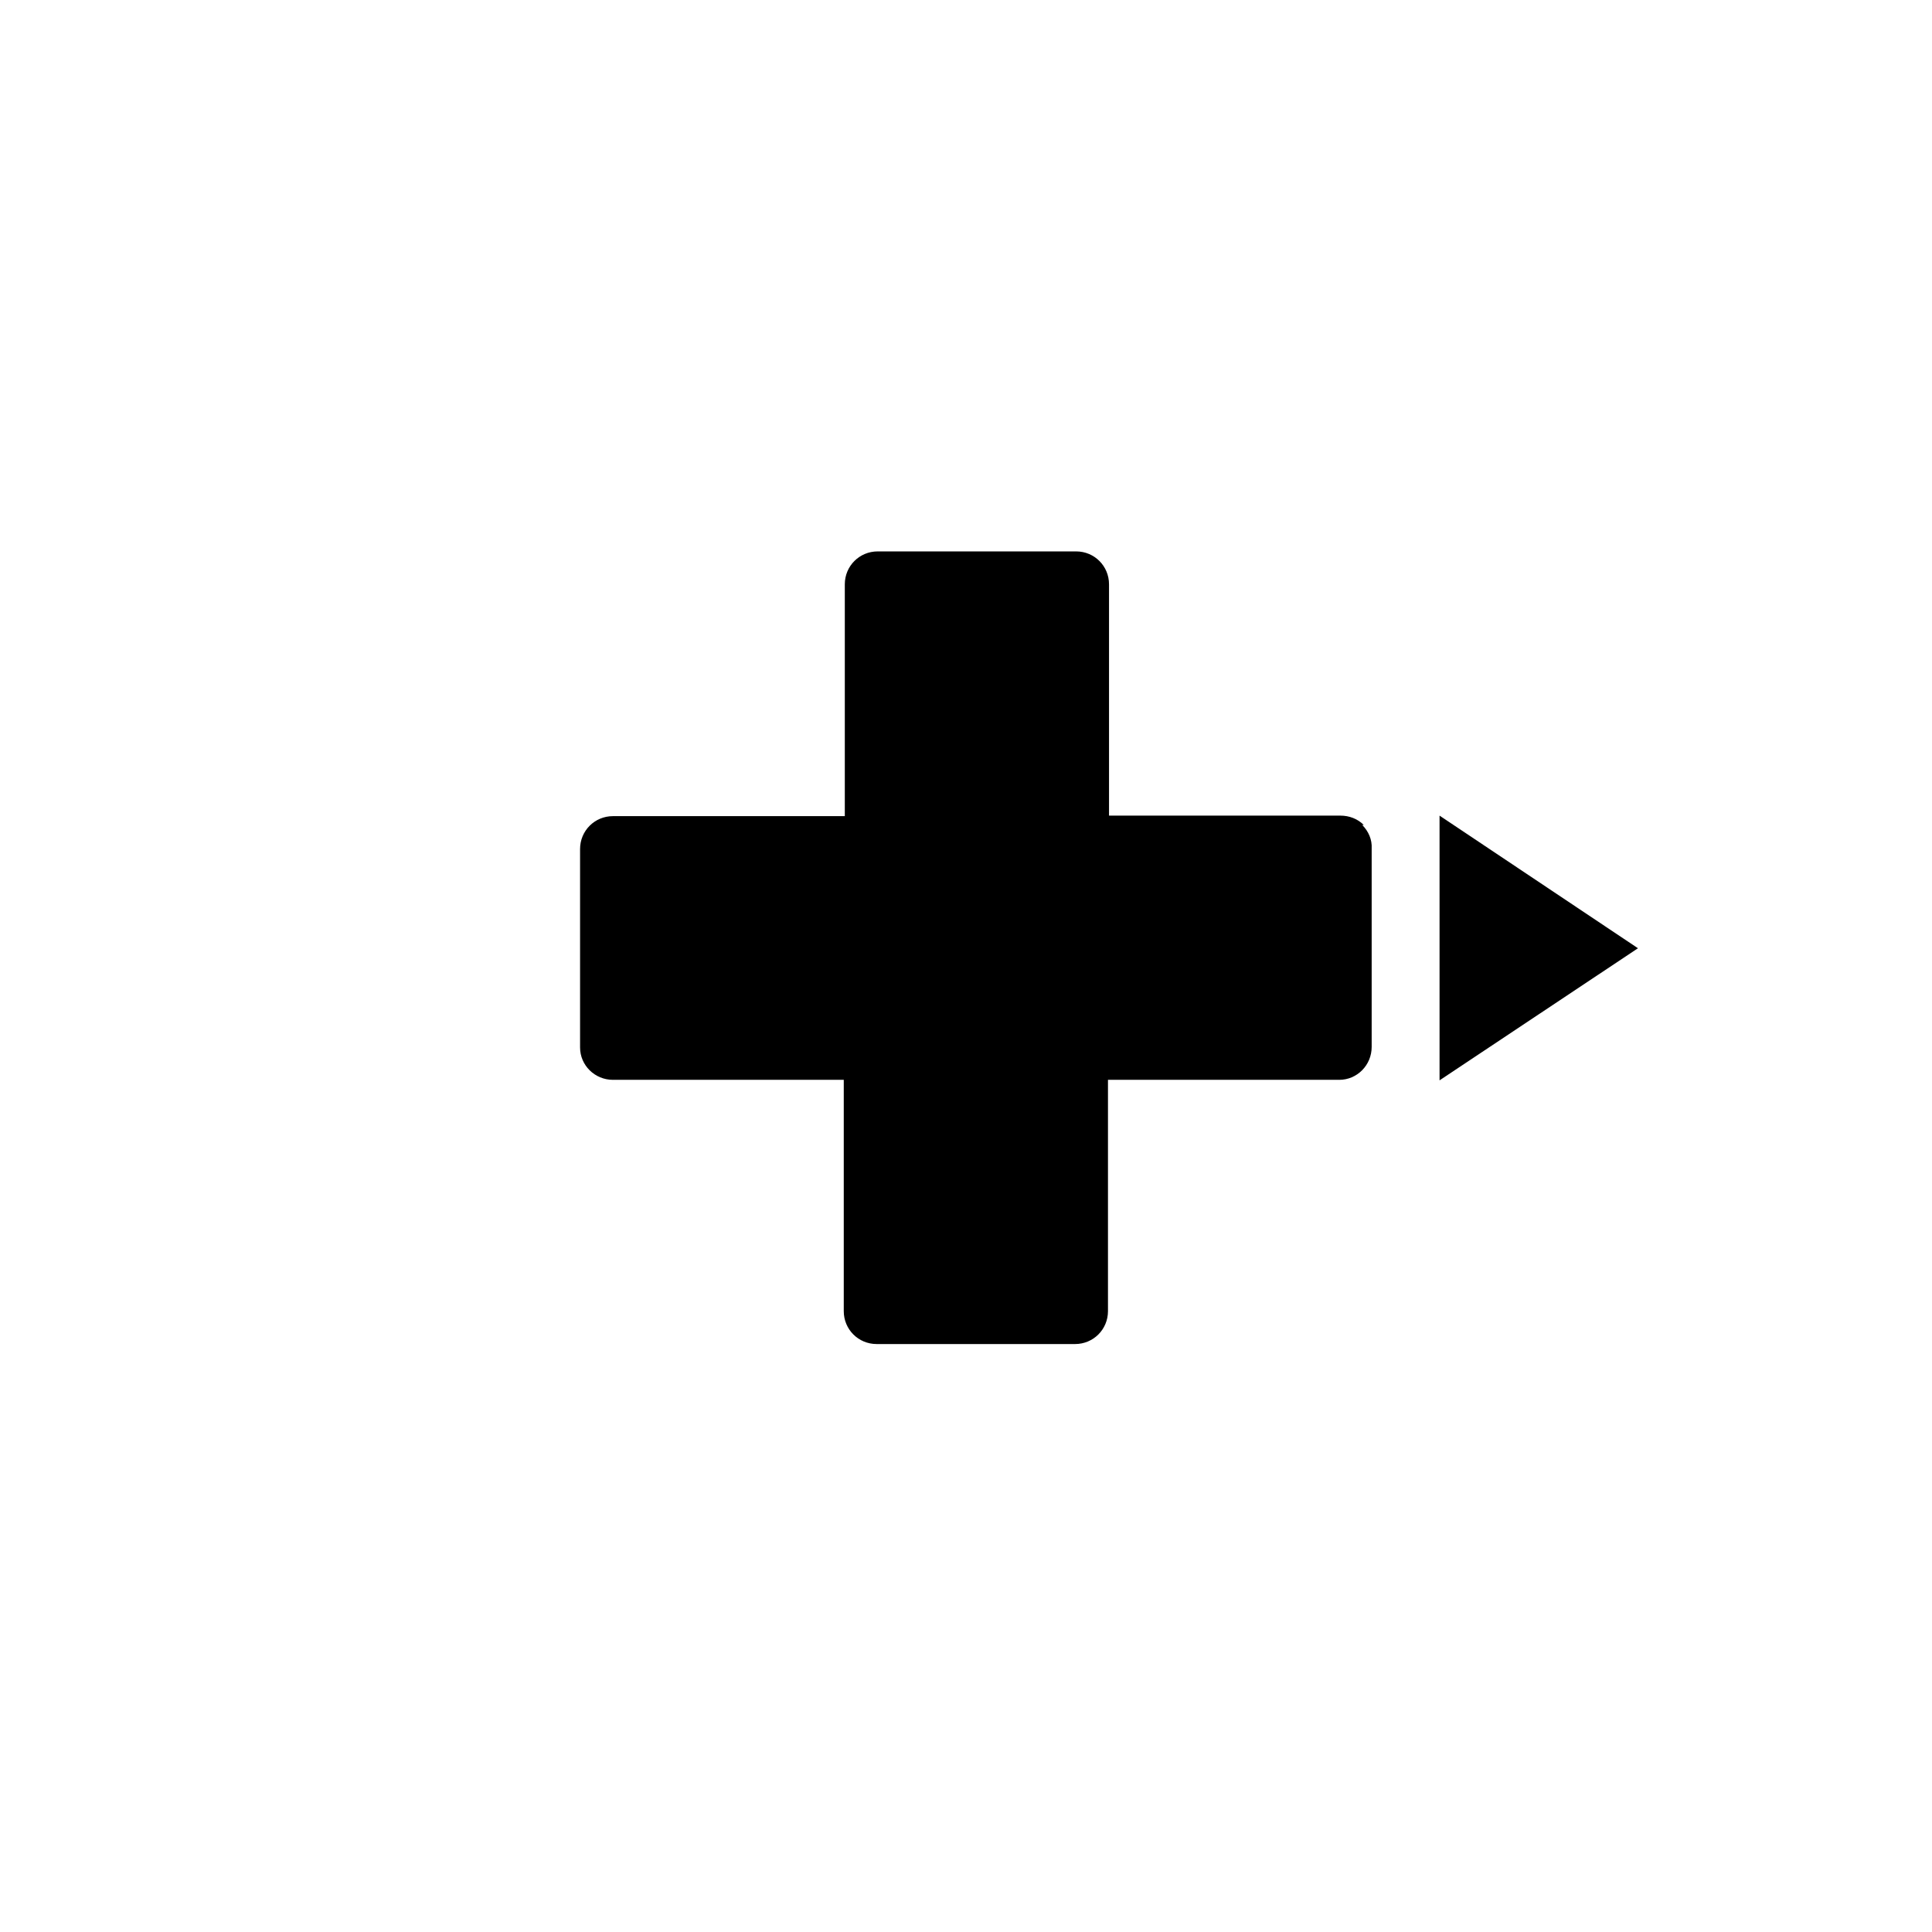
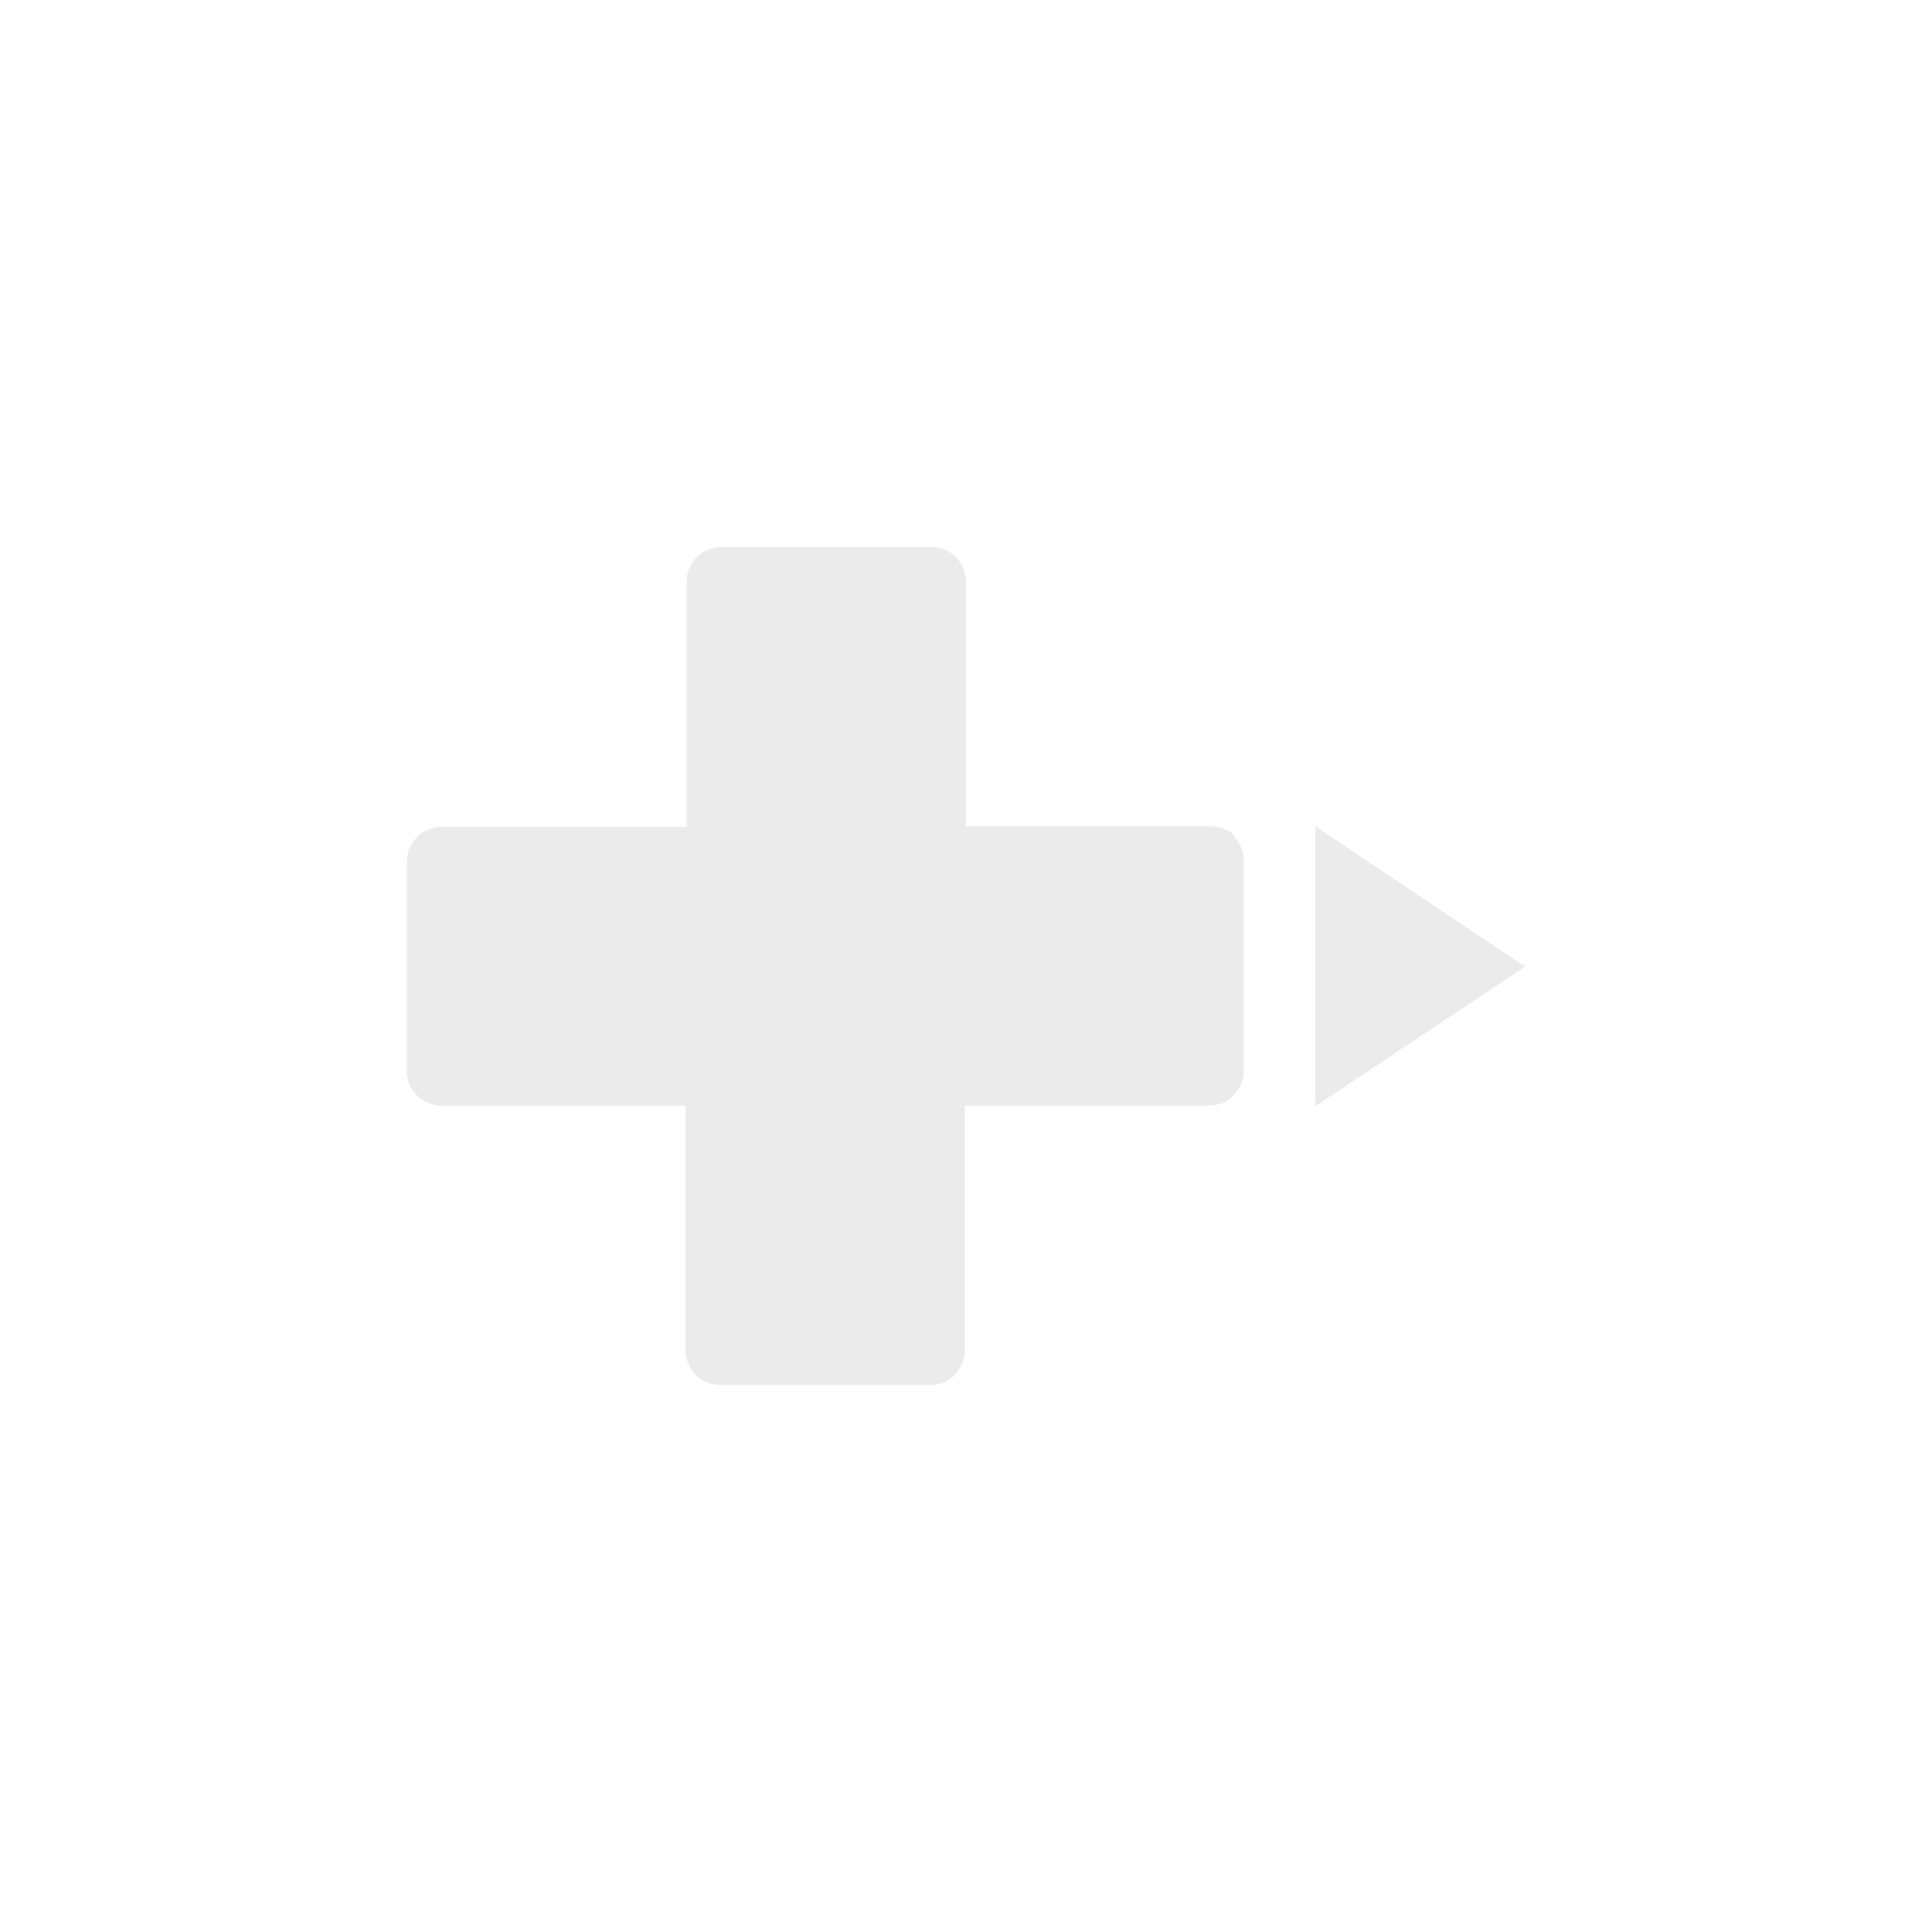
- <svg xmlns="http://www.w3.org/2000/svg" width="37" height="37" viewBox="0 0 37 37" fill="none">
-   <path d="M26.089 15.8C26.209 15.92 26.279 16.08 26.269 16.25V20.05C26.269 20.4 25.989 20.68 25.649 20.68H21.219V25.11C21.219 25.46 20.939 25.74 20.589 25.74H16.789C16.439 25.74 16.159 25.46 16.159 25.11V20.68H11.739C11.389 20.68 11.109 20.4 11.109 20.06V16.26C11.109 15.91 11.389 15.63 11.739 15.63H16.179V11.19C16.179 10.84 16.459 10.56 16.809 10.56H20.609C20.959 10.56 21.239 10.84 21.239 11.19V15.62H25.669C25.839 15.62 25.999 15.68 26.119 15.8M27.569 15.62V20.69L31.369 18.16L27.569 15.62Z" fill="black" />
+ <svg xmlns="http://www.w3.org/2000/svg" width="35" height="35" viewBox="0 0 35 35" fill="none">
+   <path d="M22.349 15.15C22.469 15.27 22.539 15.43 22.529 15.6V19.4C22.529 19.75 22.249 20.03 21.909 20.03H17.479V24.46C17.479 24.81 17.199 25.09 16.849 25.09H13.049C12.699 25.09 12.419 24.81 12.419 24.46V20.03H7.999C7.649 20.03 7.369 19.75 7.369 19.41V15.61C7.369 15.26 7.649 14.98 7.999 14.98H12.439V10.54C12.439 10.19 12.719 9.91 13.069 9.91H16.869C17.219 9.91 17.499 10.19 17.499 10.54V14.97H21.929C22.099 14.97 22.259 15.03 22.379 15.15M23.829 14.97V20.04L27.629 17.51L23.829 14.97Z" fill="#EBEBEB" />
</svg>
